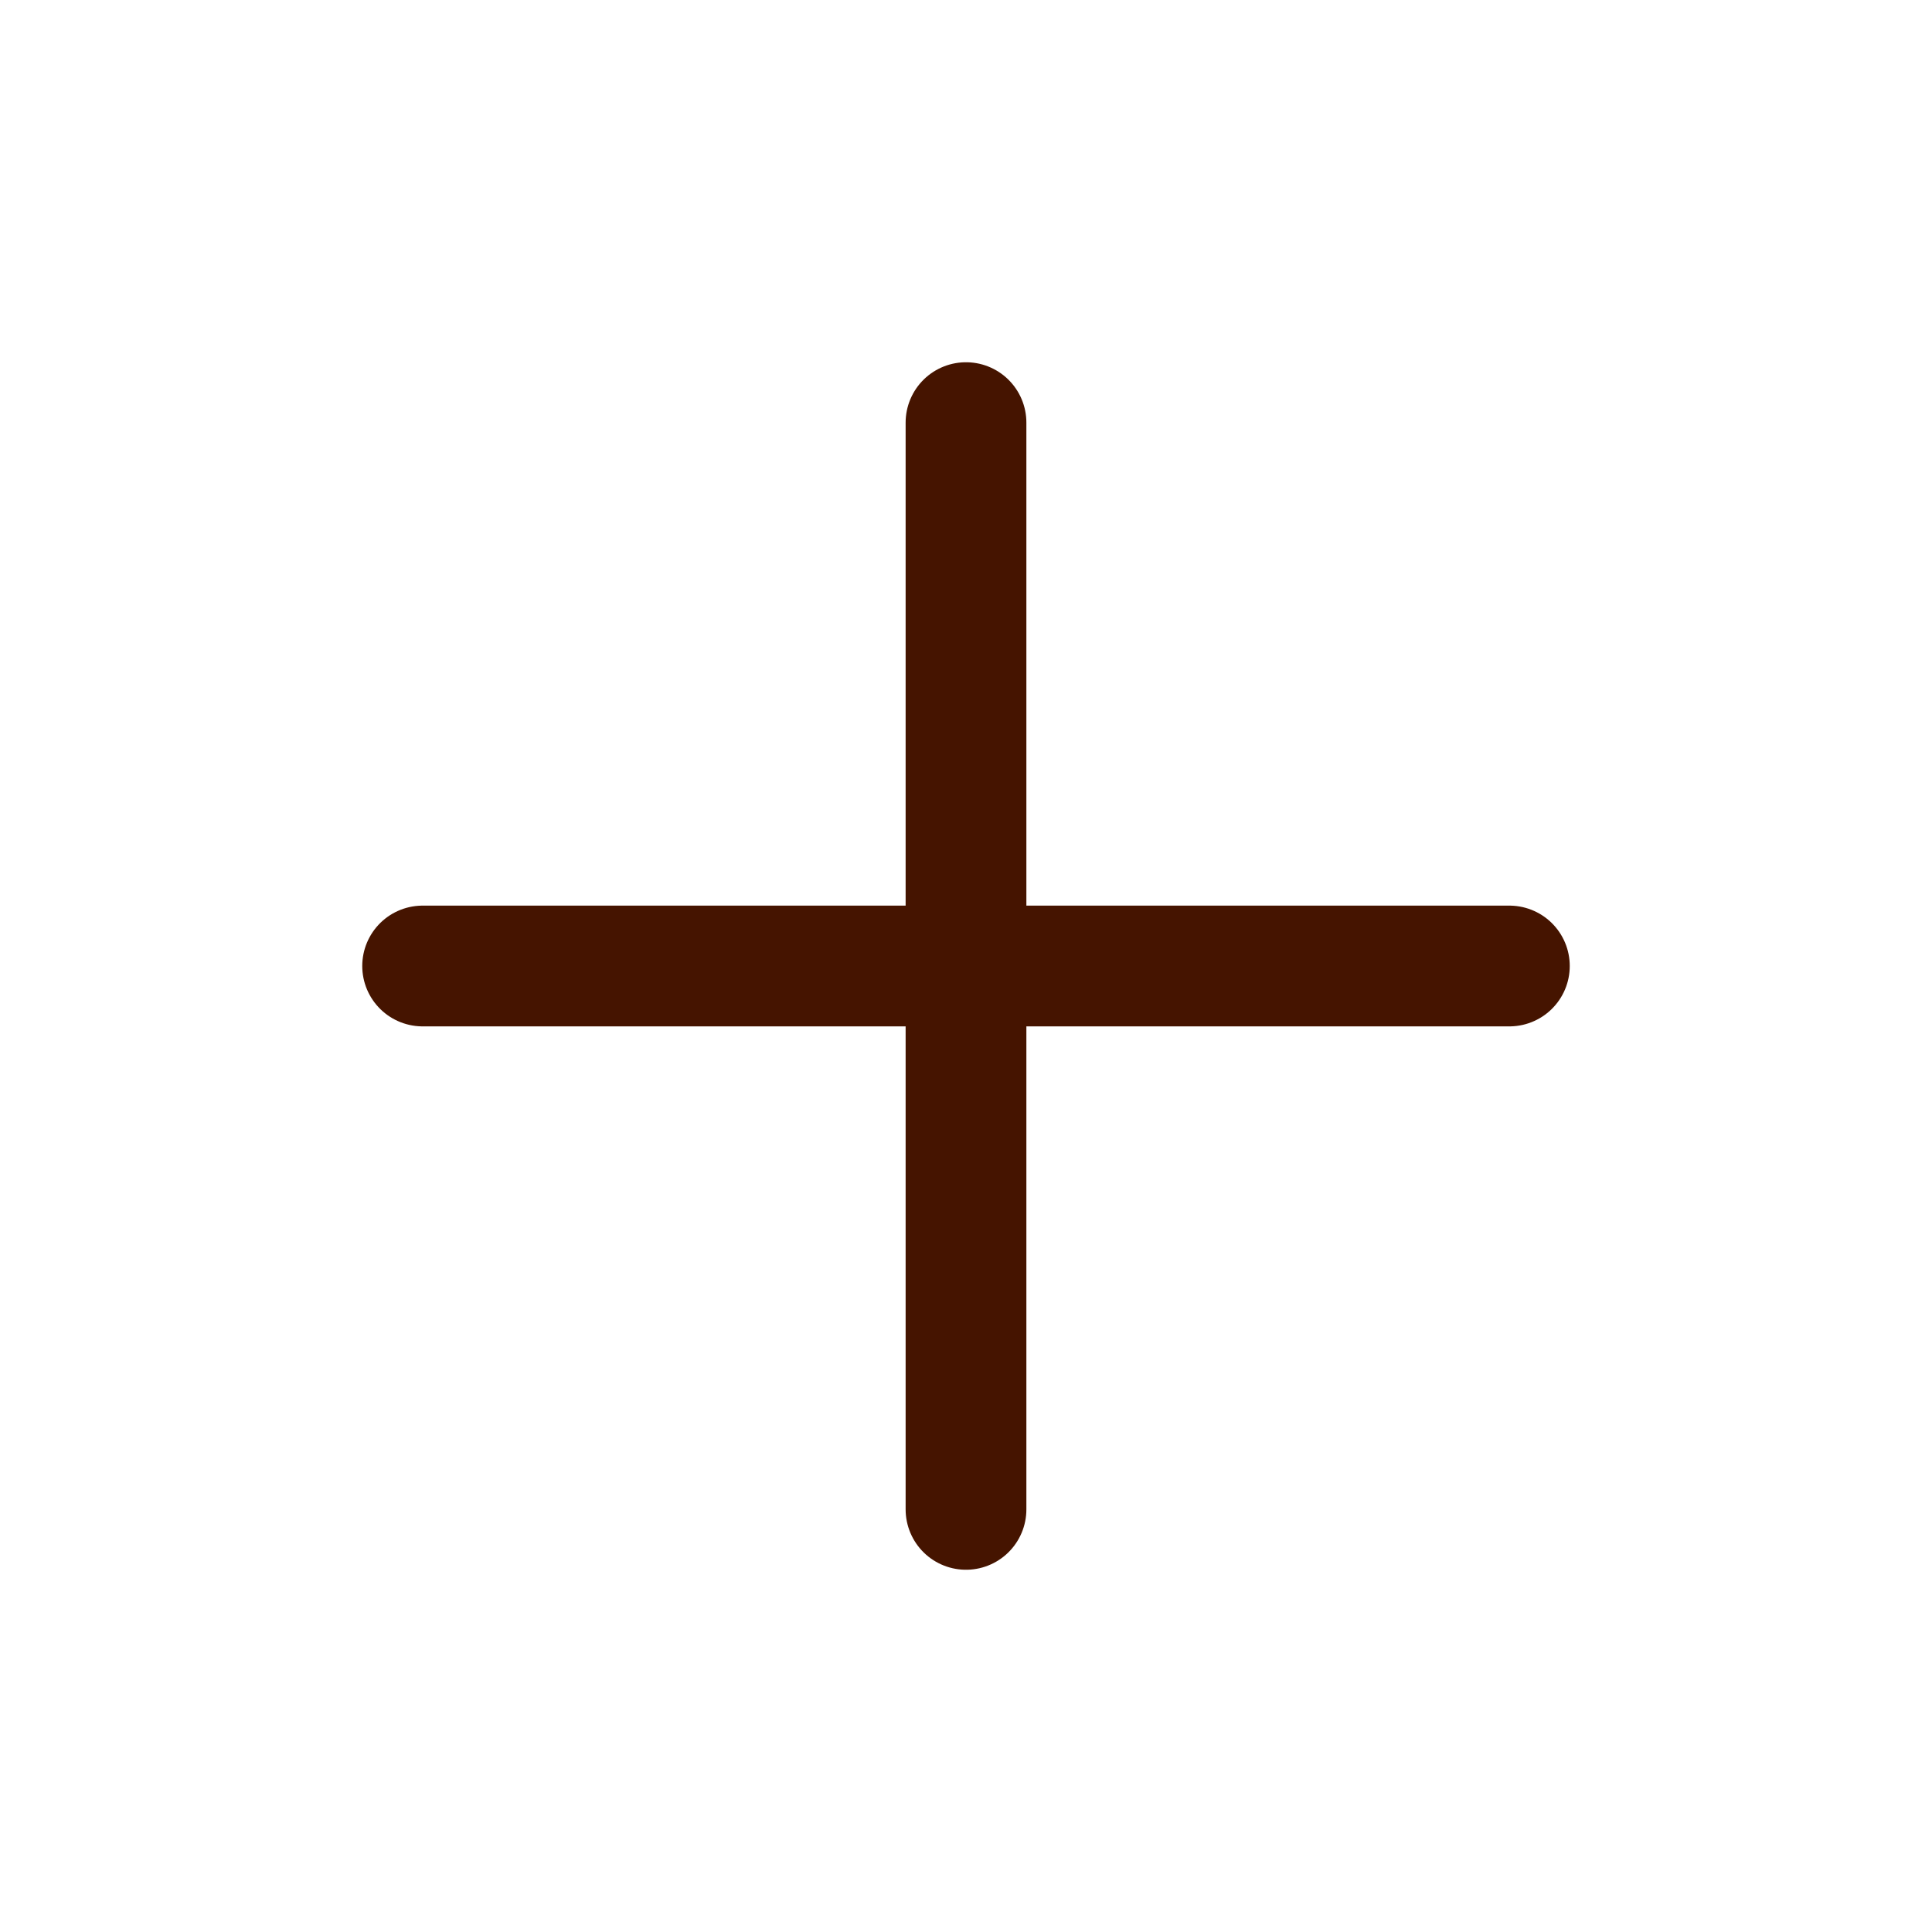
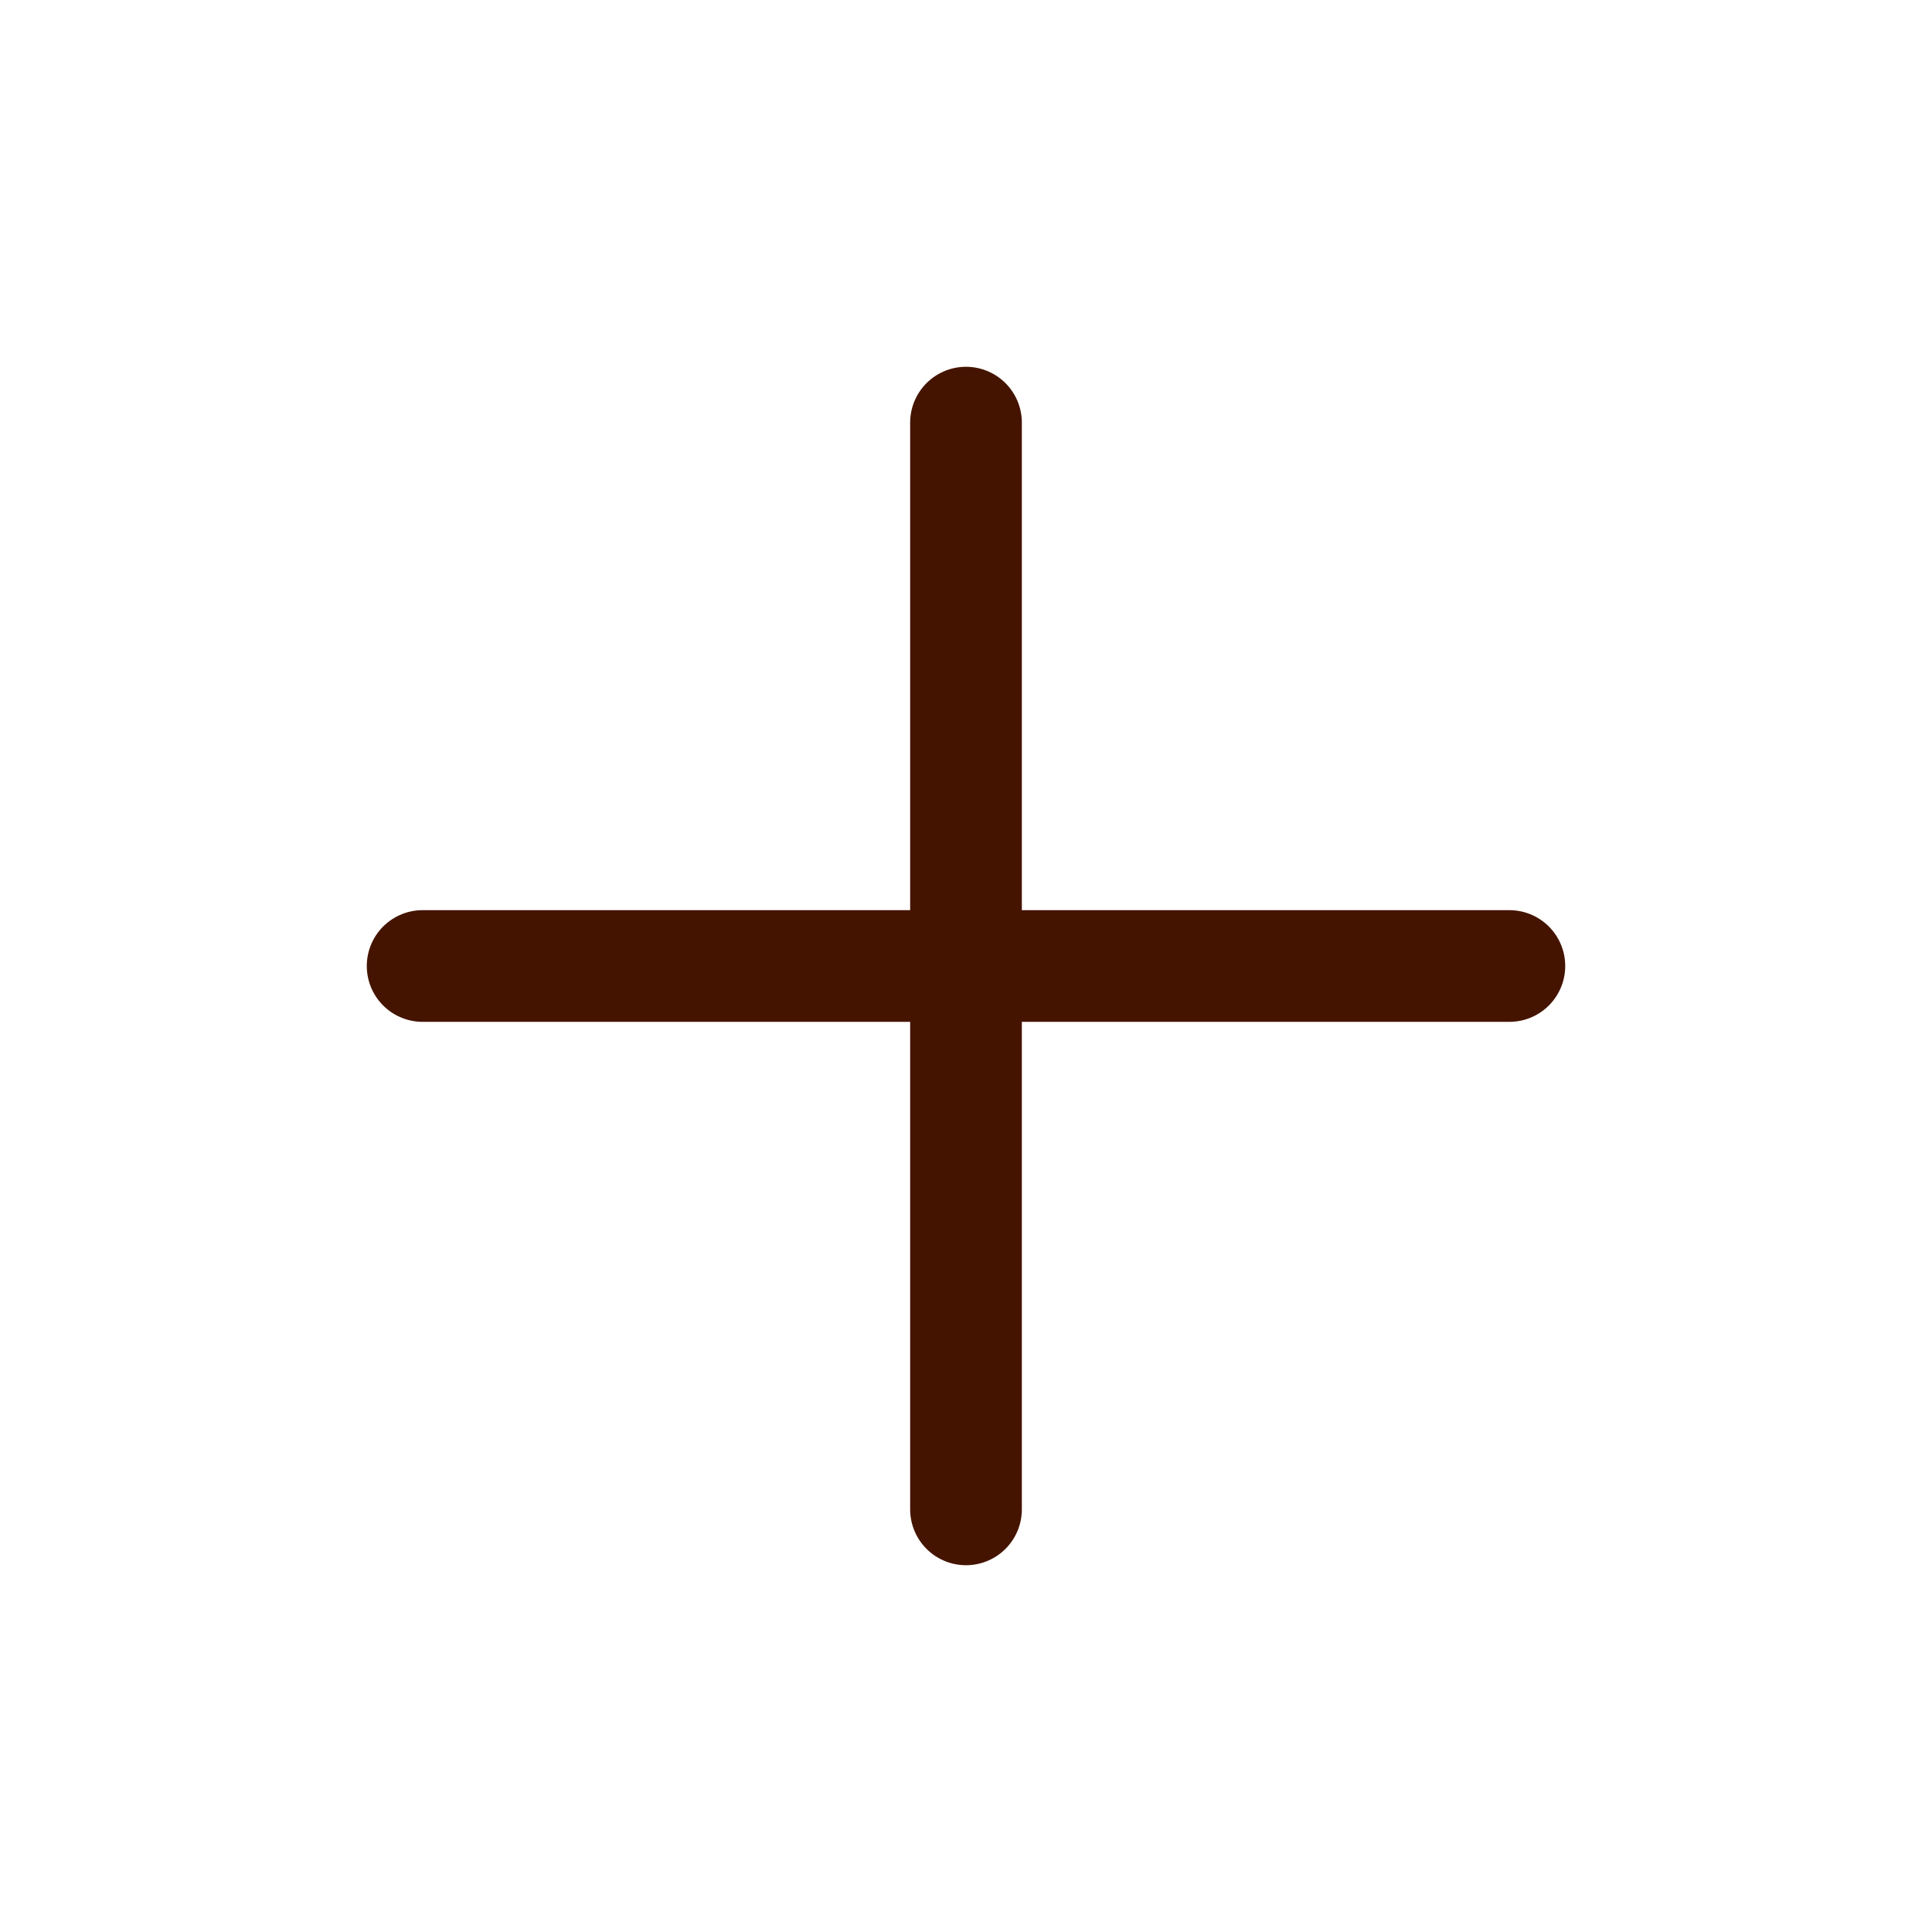
<svg xmlns="http://www.w3.org/2000/svg" viewBox="0 0 32 32">
  <defs>
-     <style>.cls-1{fill:none;stroke:#451400;stroke-linecap:round;stroke-linejoin:round;stroke-width:2px;}</style>
+     <style>.cls-1{fill:none;stroke:#451400;stroke-linecap:round;stroke-linejoin:round;stroke-width:1.85px;}</style>
  </defs>
  <g id="plus">
    <line class="cls-1" x1="16" x2="16" y1="7" y2="25" />
    <line class="cls-1" x1="7" x2="25" y1="16" y2="16" />
  </g>
</svg>
